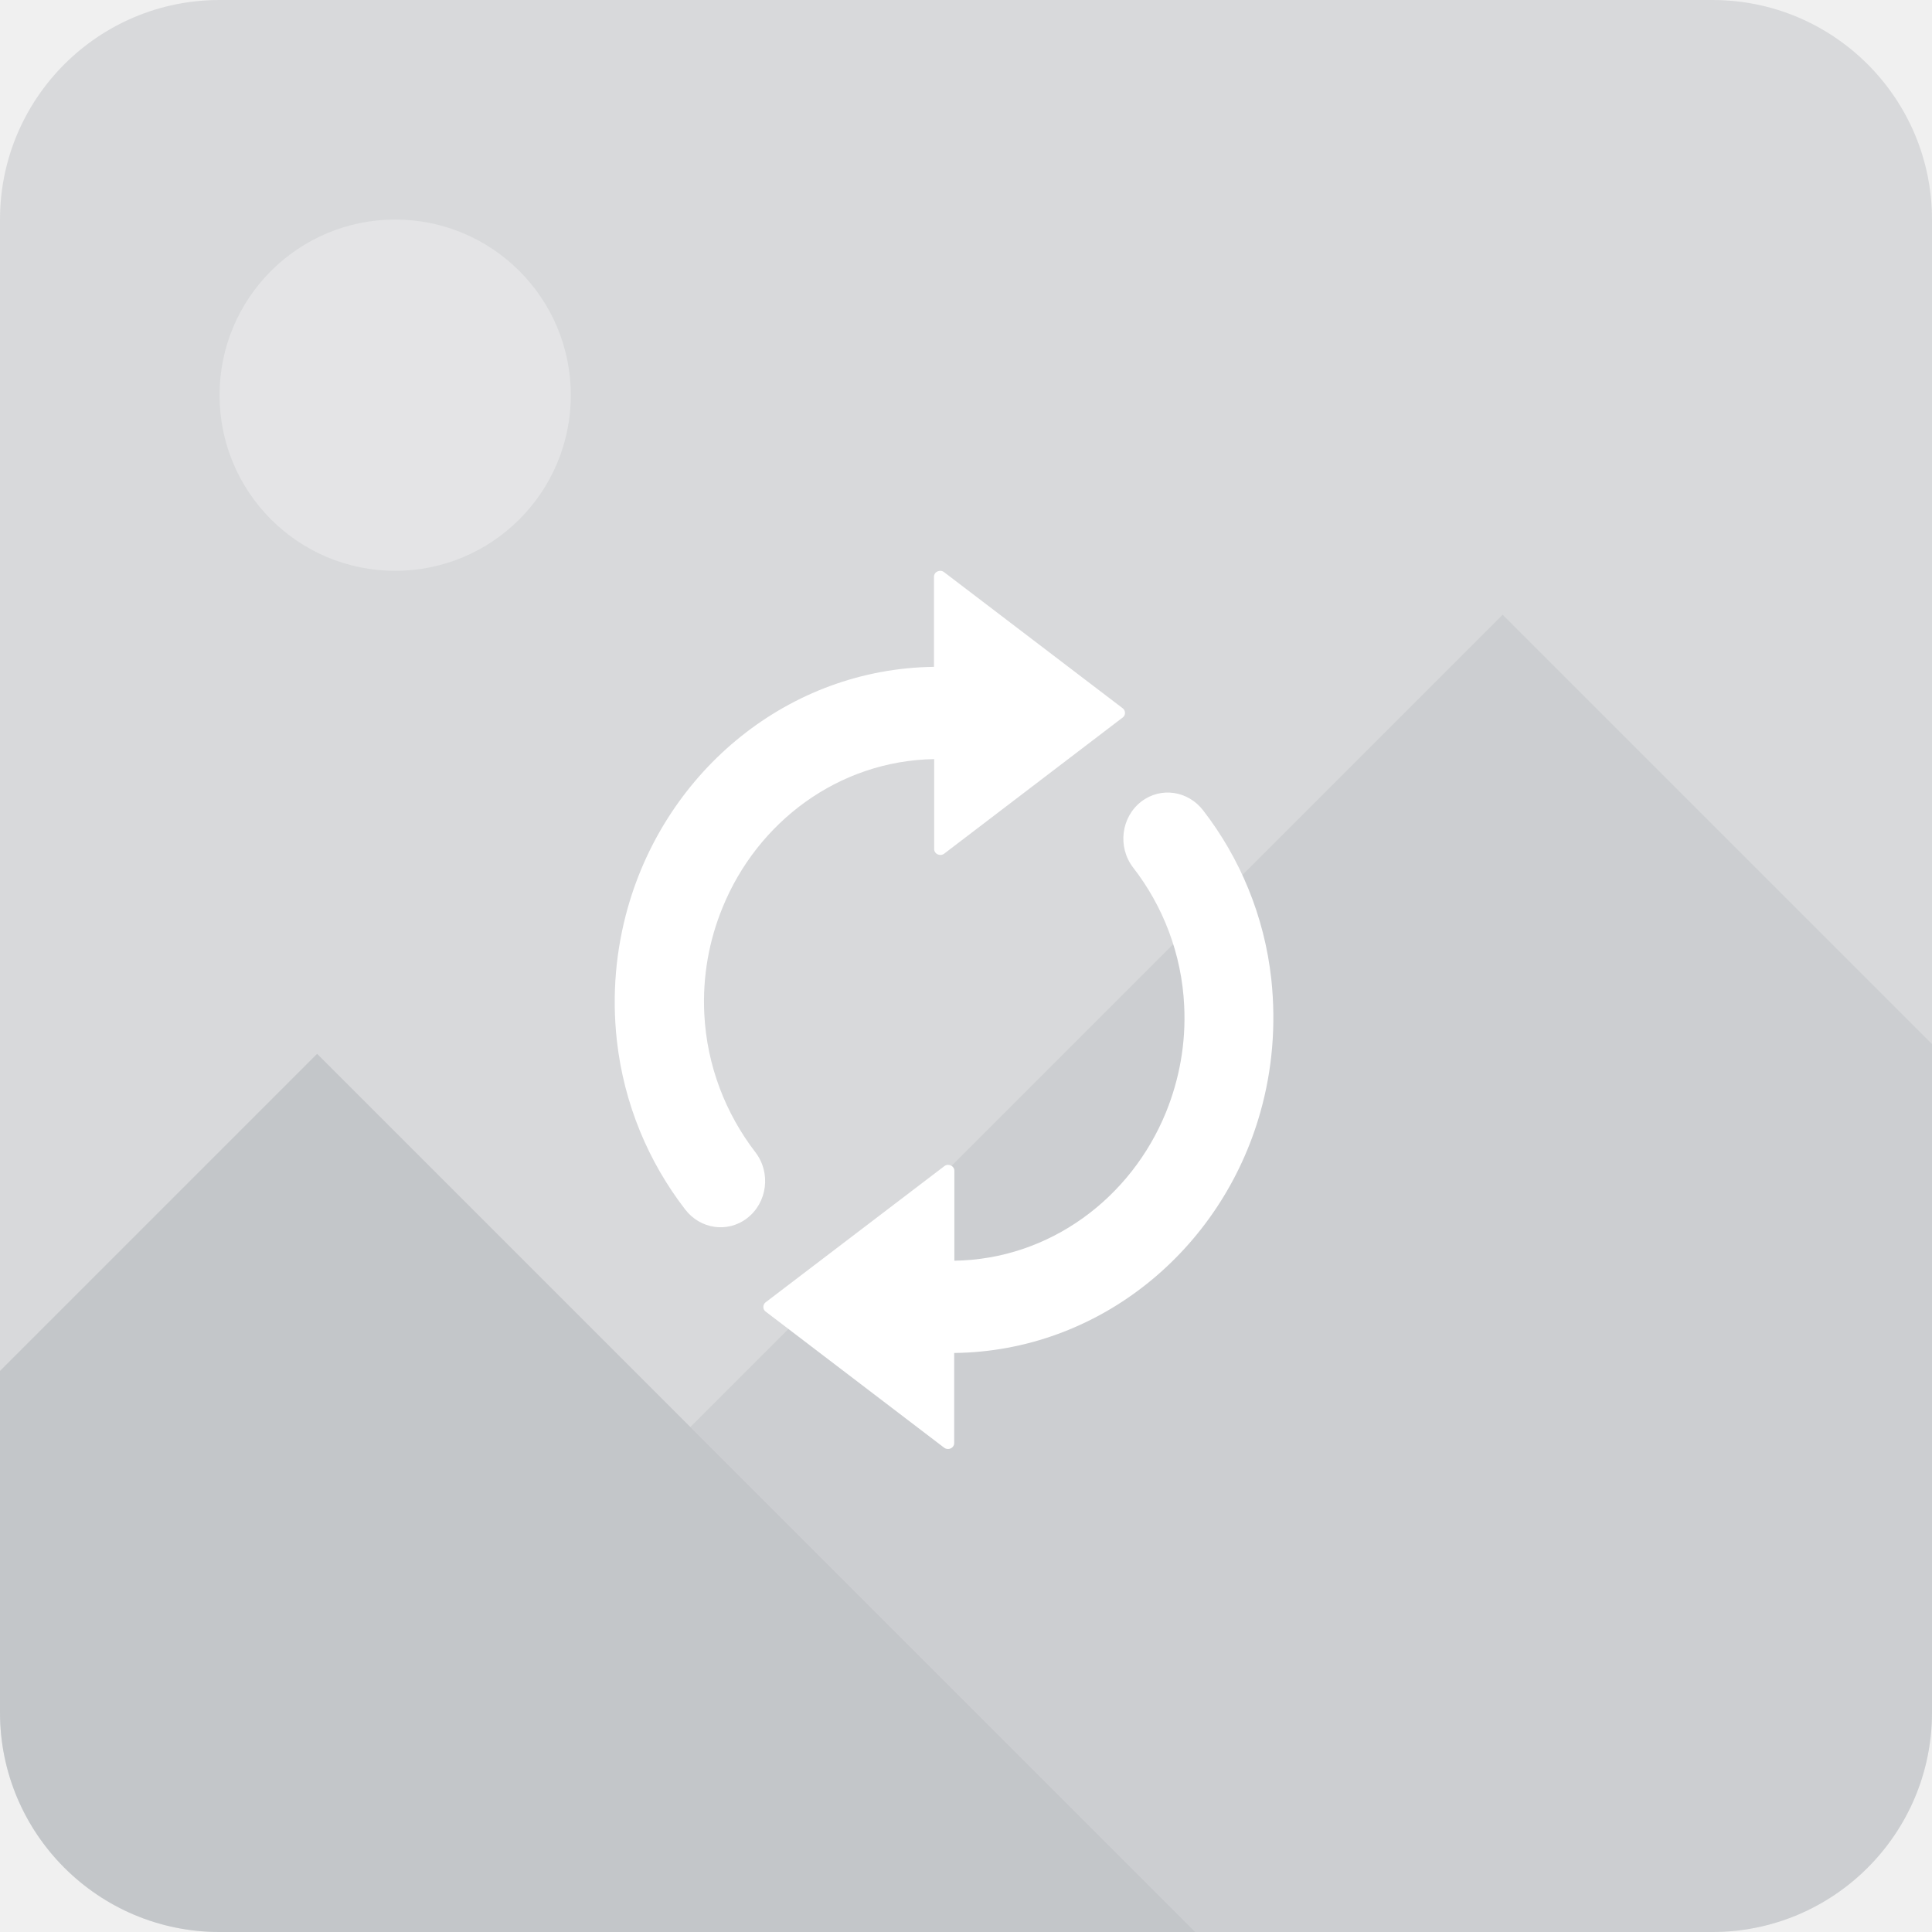
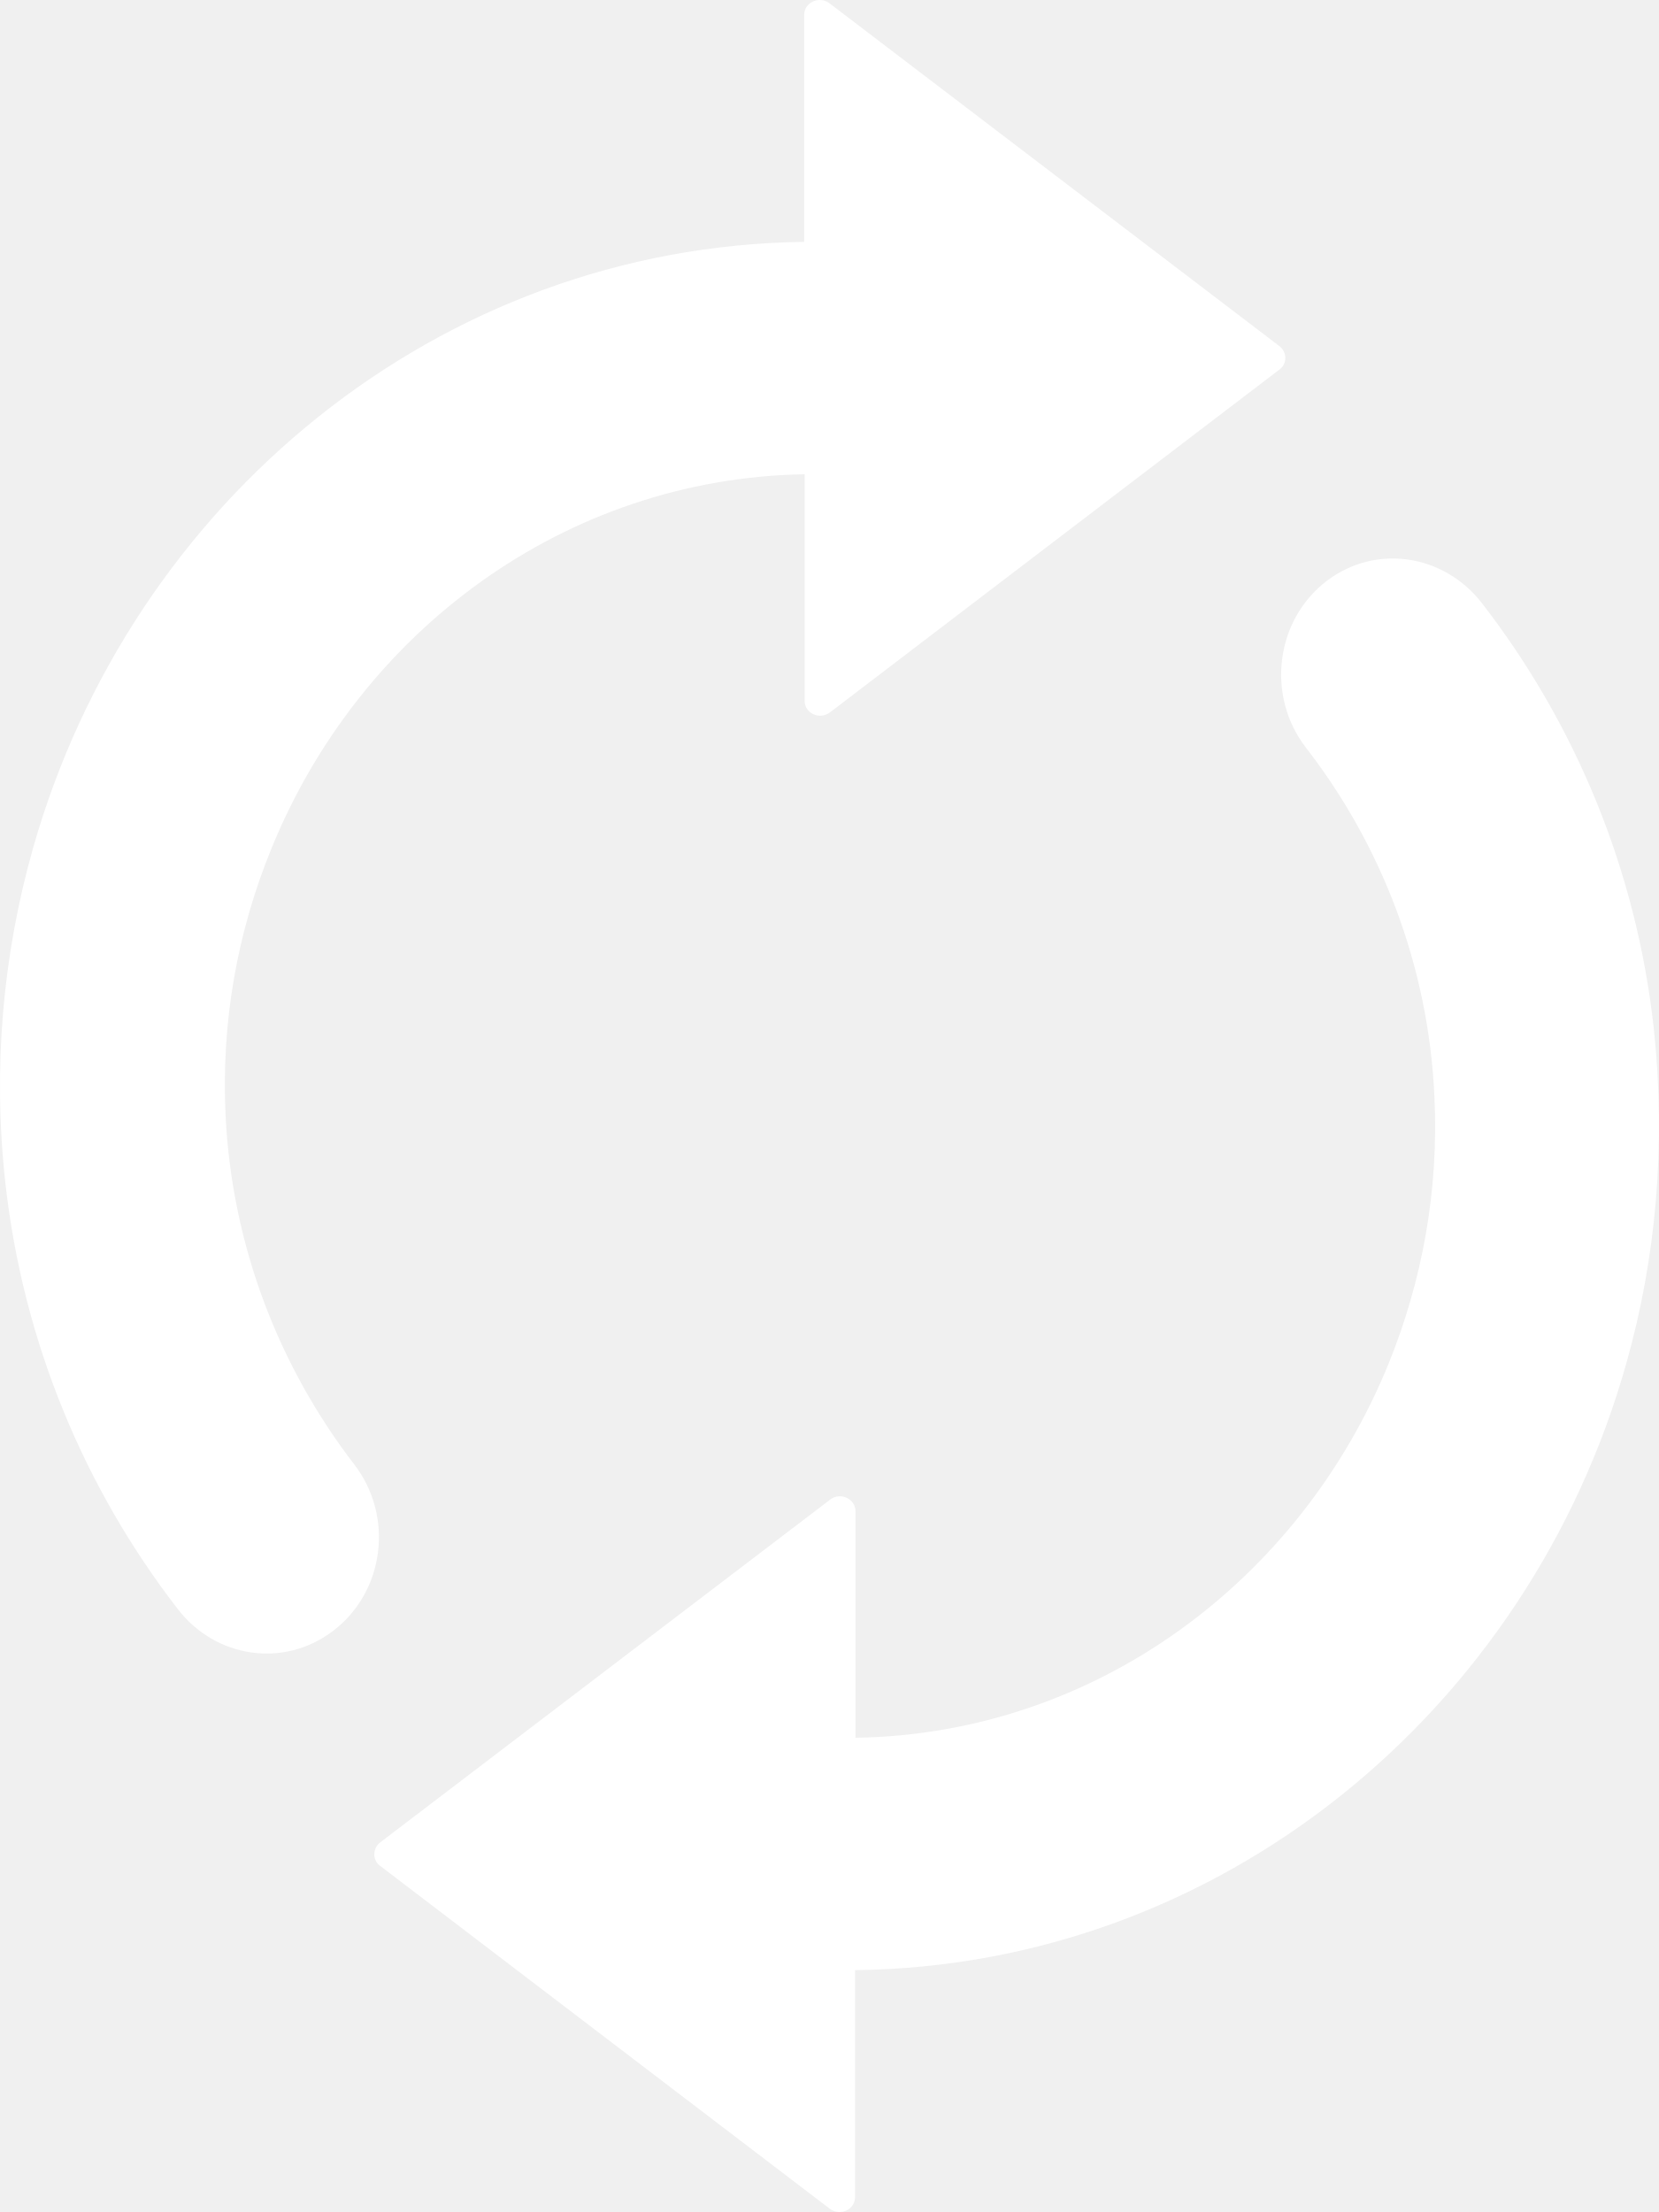
- <svg xmlns="http://www.w3.org/2000/svg" width="44" height="44" viewBox="0 0 44 44" fill="none">
-   <path d="M39 0H5C2.239 0 0 2.239 0 5V39C0 41.761 2.239 44 5 44H39C41.761 44 44 41.761 44 39V5C44 2.239 41.761 0 39 0Z" fill="#B4B8BB" fill-opacity="0.4" />
-   <path d="M27.222 44L7.222 24L0 31.222V39C0 41.761 2.239 44 5 44H27.222Z" fill="#AEB5B9" fill-opacity="0.5" />
-   <path d="M34.222 14L44 23.778V39C44 41.761 41.761 44 39 44H27.222L15.722 32.5L34.222 14Z" fill="#AEB5B9" fill-opacity="0.3" />
-   <path d="M9 13C11.209 13 13 11.209 13 9C13 6.791 11.209 5 9 5C6.791 5 5 6.791 5 9C5 11.209 6.791 13 9 13Z" fill="white" fill-opacity="0.3" />
-   <path d="M14.049 23.7C13.931 22.642 14.03 21.62 14.297 20.675C15.184 17.536 17.968 15.228 21.271 15.187V13.135C21.271 13.021 21.409 12.96 21.499 13.029L25.571 16.132C25.638 16.184 25.638 16.29 25.571 16.339L21.503 19.442C21.409 19.511 21.275 19.45 21.275 19.336V17.288C19.103 17.325 17.25 18.713 16.453 20.675C16.15 21.416 15.997 22.235 16.04 23.094C16.099 24.274 16.527 25.361 17.203 26.241C17.564 26.709 17.477 27.393 17.01 27.747C16.567 28.085 15.946 27.991 15.604 27.544C14.768 26.461 14.21 25.142 14.049 23.7ZM25.807 19.759C26.486 20.634 26.914 21.726 26.969 22.906C27.012 23.77 26.855 24.588 26.557 25.325C25.76 27.287 23.906 28.68 21.735 28.712V26.664C21.735 26.55 21.597 26.489 21.507 26.558L17.434 29.661C17.368 29.714 17.368 29.82 17.434 29.868L21.503 32.971C21.597 33.04 21.731 32.979 21.731 32.865V30.813C25.033 30.776 27.822 28.468 28.705 25.325C28.972 24.38 29.066 23.358 28.953 22.3C28.795 20.858 28.238 19.539 27.401 18.456C27.056 18.009 26.439 17.915 25.995 18.253C25.532 18.607 25.446 19.291 25.807 19.759Z" fill="white" />
+ <svg xmlns="http://www.w3.org/2000/svg" width="15" height="20" viewBox="0 0 15 20" fill="none">
+   <path d="M0.049 10.7C-0.069 9.642 0.03 8.62 0.297 7.675C1.184 4.536 3.968 2.228 7.271 2.187V0.135C7.271 0.021 7.409 -0.04 7.499 0.029L11.571 3.132C11.638 3.185 11.638 3.29 11.571 3.339L7.503 6.442C7.409 6.511 7.275 6.45 7.275 6.336V4.288C5.103 4.325 3.25 5.713 2.453 7.675C2.15 8.416 1.997 9.235 2.04 10.094C2.099 11.274 2.527 12.361 3.203 13.241C3.564 13.709 3.478 14.393 3.01 14.747C2.566 15.085 1.946 14.992 1.604 14.544C0.768 13.461 0.21 12.142 0.049 10.7ZM11.807 6.759C12.486 7.635 12.914 8.726 12.969 9.906C13.012 10.77 12.855 11.588 12.557 12.325C11.76 14.287 9.906 15.68 7.735 15.712V13.664C7.735 13.55 7.597 13.489 7.507 13.558L3.434 16.661C3.368 16.714 3.368 16.82 3.434 16.868L7.503 19.971C7.597 20.04 7.731 19.979 7.731 19.865V17.813C11.033 17.776 13.822 15.468 14.705 12.325C14.972 11.38 15.066 10.358 14.953 9.3C14.795 7.858 14.238 6.539 13.401 5.456C13.056 5.009 12.439 4.915 11.995 5.253C11.532 5.607 11.446 6.291 11.807 6.759Z" fill="white" />
</svg>
